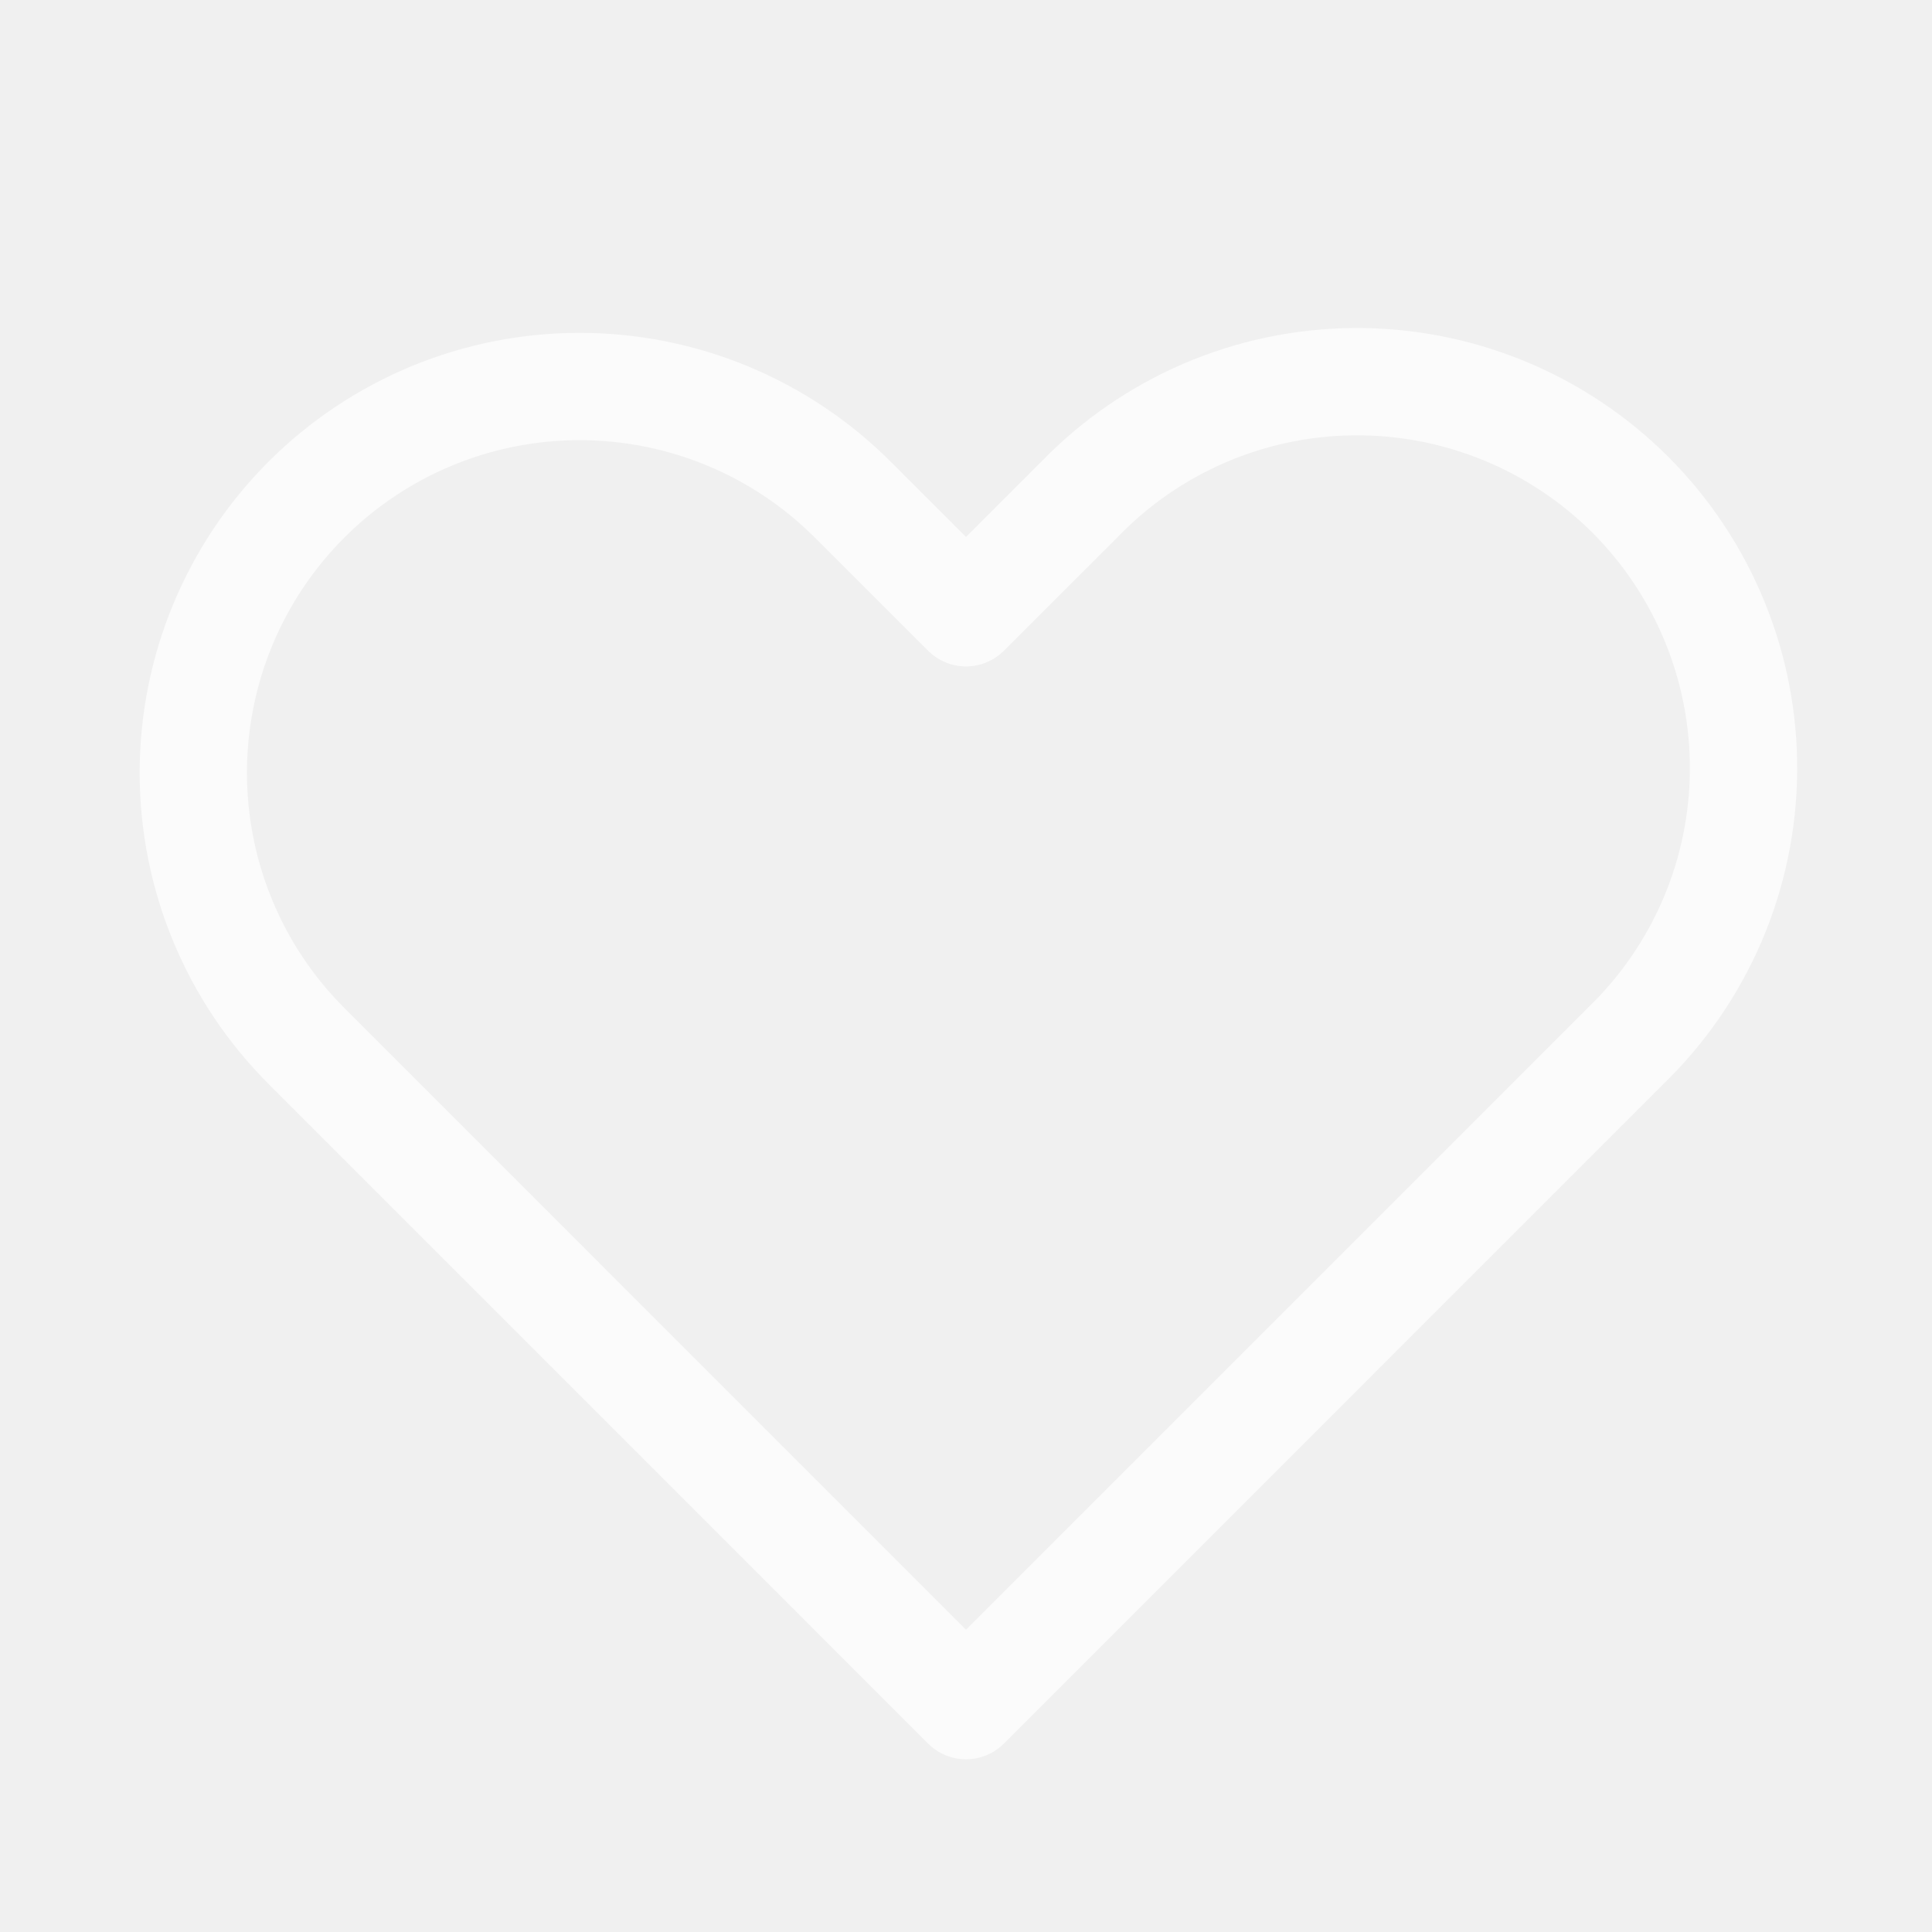
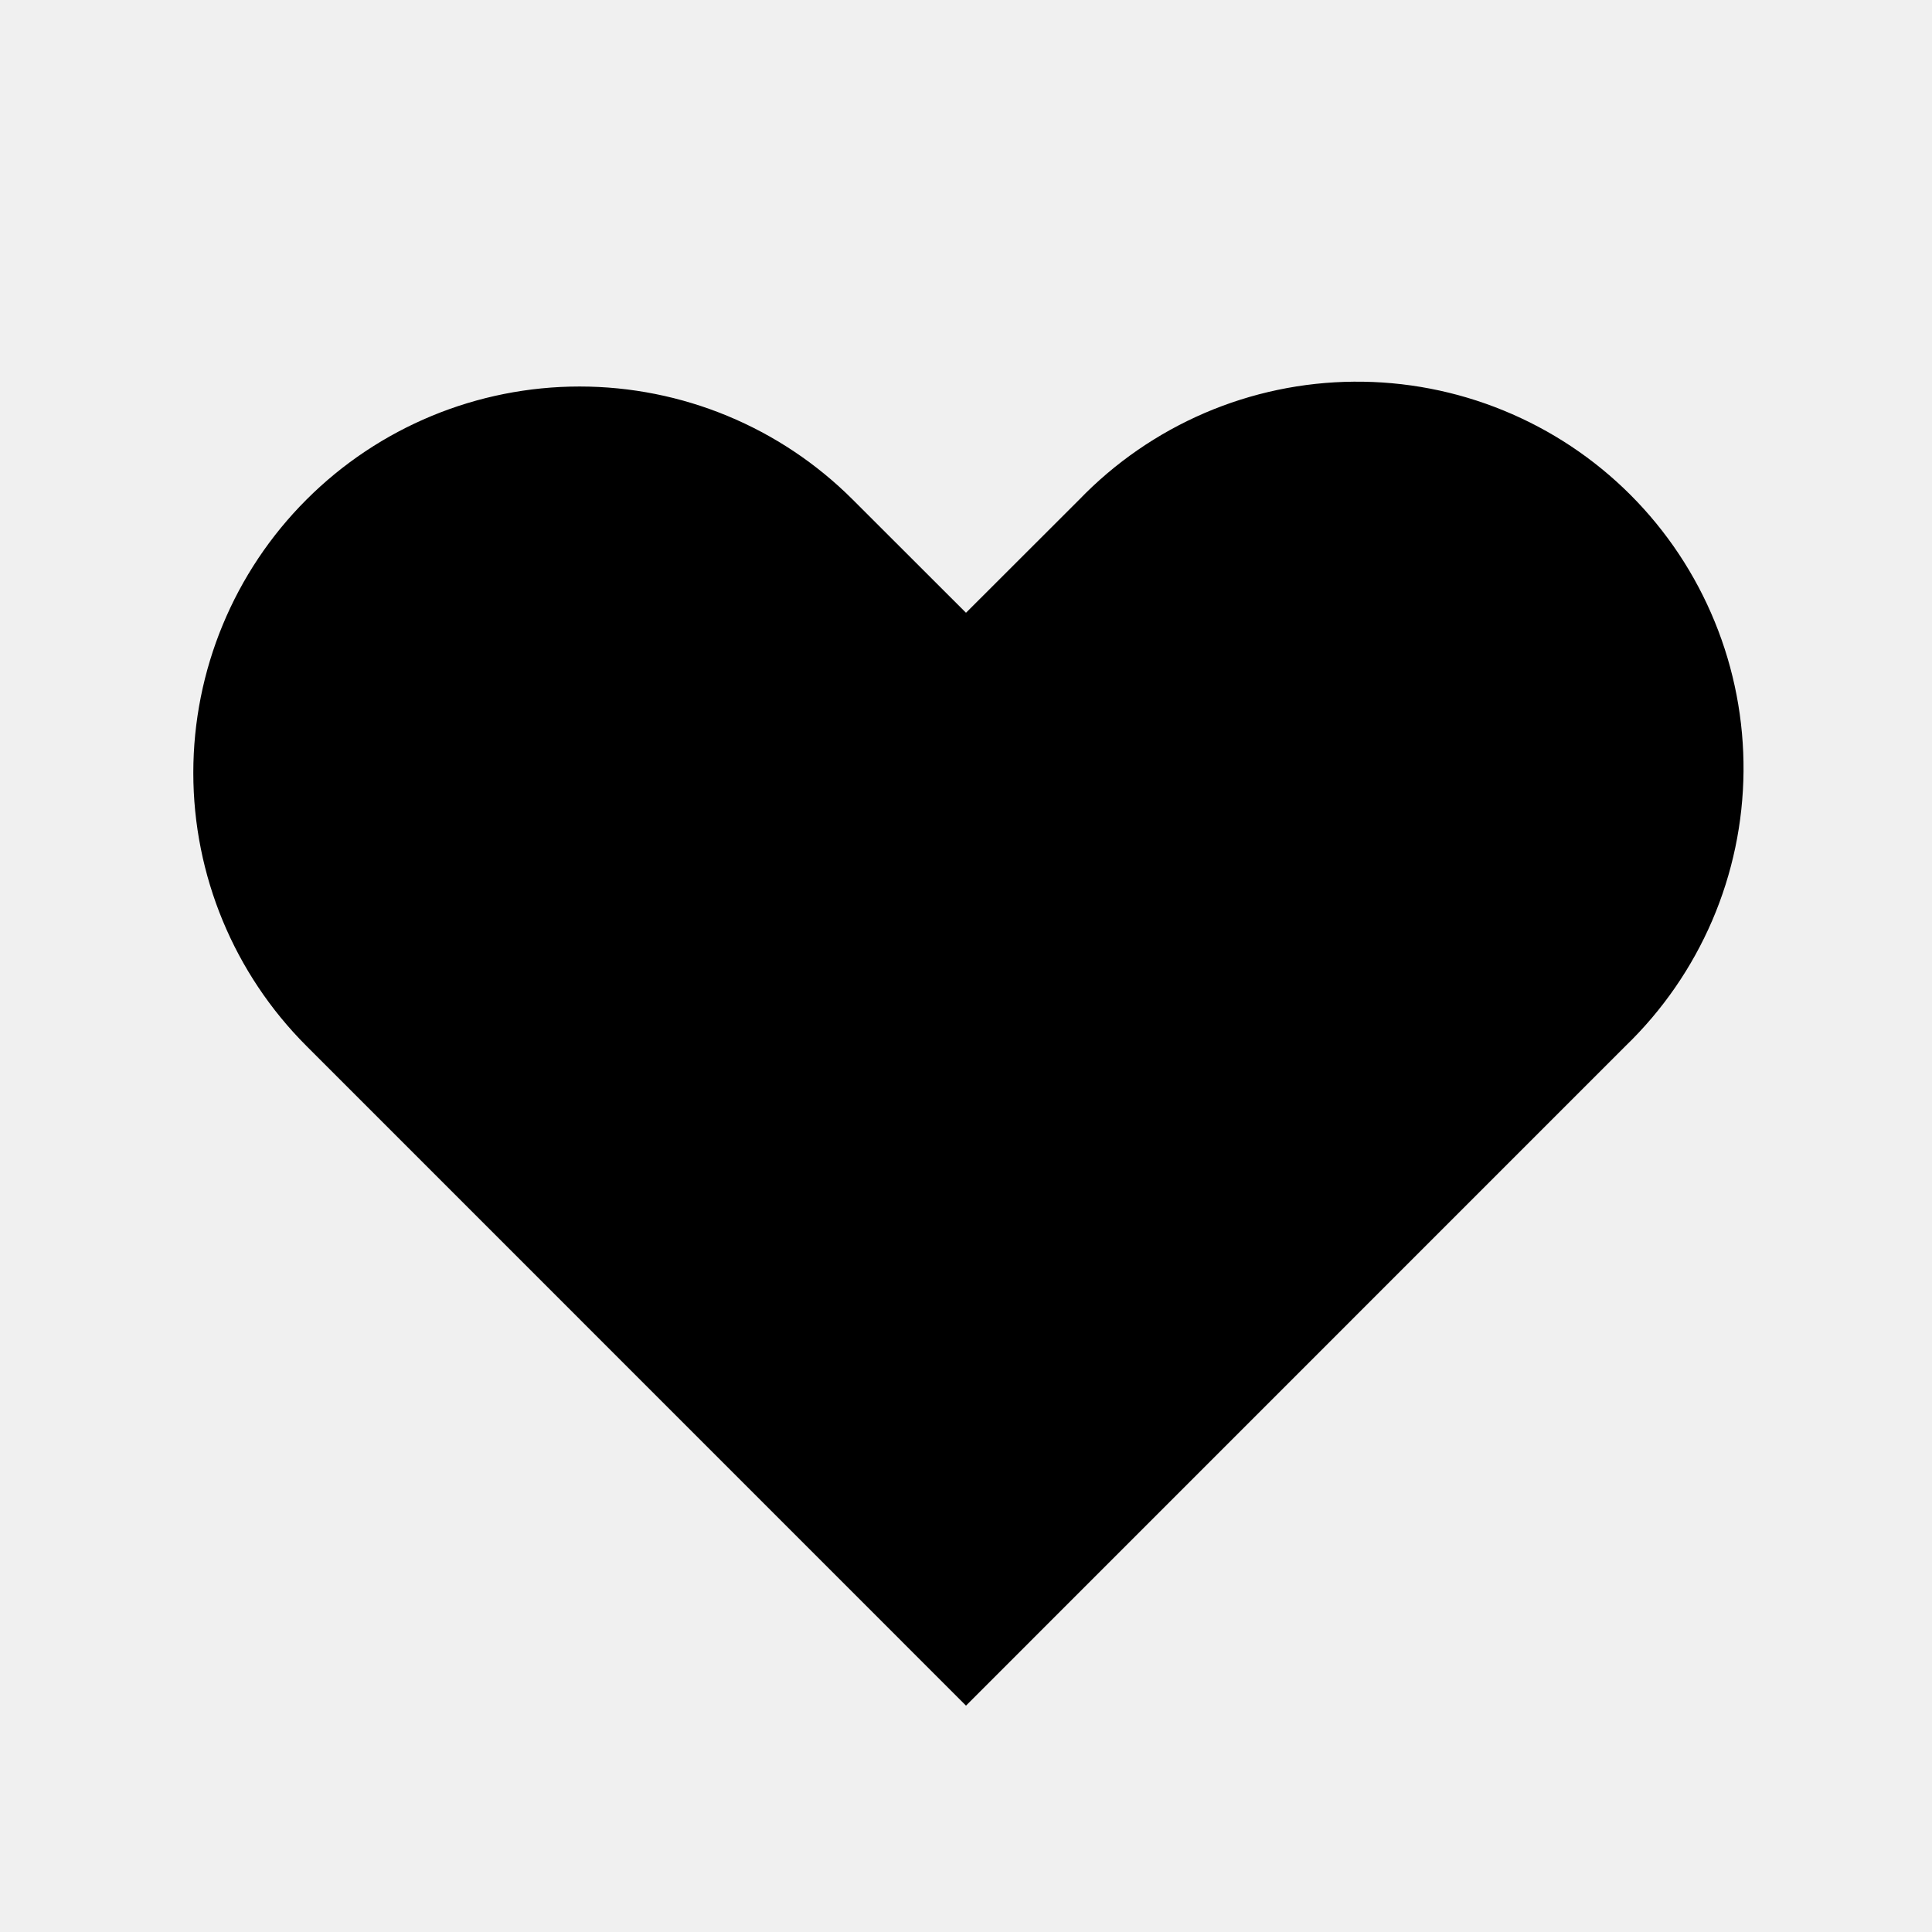
- <svg xmlns="http://www.w3.org/2000/svg" width="18" height="18" viewBox="0 0 18 18" fill="none">
-   <path fill-rule="evenodd" clip-rule="evenodd" d="M2.855 4.655C3.53 3.98 4.445 3.601 5.4 3.601C6.355 3.601 7.27 3.98 7.945 4.655L9 5.709L10.055 4.655C10.387 4.311 10.784 4.037 11.223 3.848C11.663 3.659 12.135 3.56 12.613 3.556C13.091 3.552 13.565 3.643 14.007 3.824C14.45 4.005 14.852 4.272 15.19 4.61C15.528 4.948 15.795 5.35 15.976 5.793C16.157 6.235 16.248 6.709 16.244 7.187C16.24 7.665 16.141 8.137 15.952 8.577C15.763 9.016 15.489 9.413 15.145 9.745L9 15.891L2.855 9.745C2.18 9.07 1.801 8.155 1.801 7.2C1.801 6.245 2.18 5.33 2.855 4.655V4.655Z" stroke="white" stroke-opacity="0.7" stroke-linejoin="round" />
+ <svg xmlns="http://www.w3.org/2000/svg" width="18" height="18" viewBox="0 0 18 18">
+   <path clip-rule="evenodd" d="M2.855 4.655C3.53 3.98 4.445 3.601 5.4 3.601C6.355 3.601 7.27 3.98 7.945 4.655L9 5.709L10.055 4.655C10.387 4.311 10.784 4.037 11.223 3.848C11.663 3.659 12.135 3.56 12.613 3.556C13.091 3.552 13.565 3.643 14.007 3.824C14.45 4.005 14.852 4.272 15.19 4.61C15.528 4.948 15.795 5.35 15.976 5.793C16.157 6.235 16.248 6.709 16.244 7.187C16.24 7.665 16.141 8.137 15.952 8.577C15.763 9.016 15.489 9.413 15.145 9.745L9 15.891L2.855 9.745C2.18 9.07 1.801 8.155 1.801 7.2C1.801 6.245 2.18 5.33 2.855 4.655V4.655Z" stroke-opacity="0.7" stroke-linejoin="round" />
</svg>
